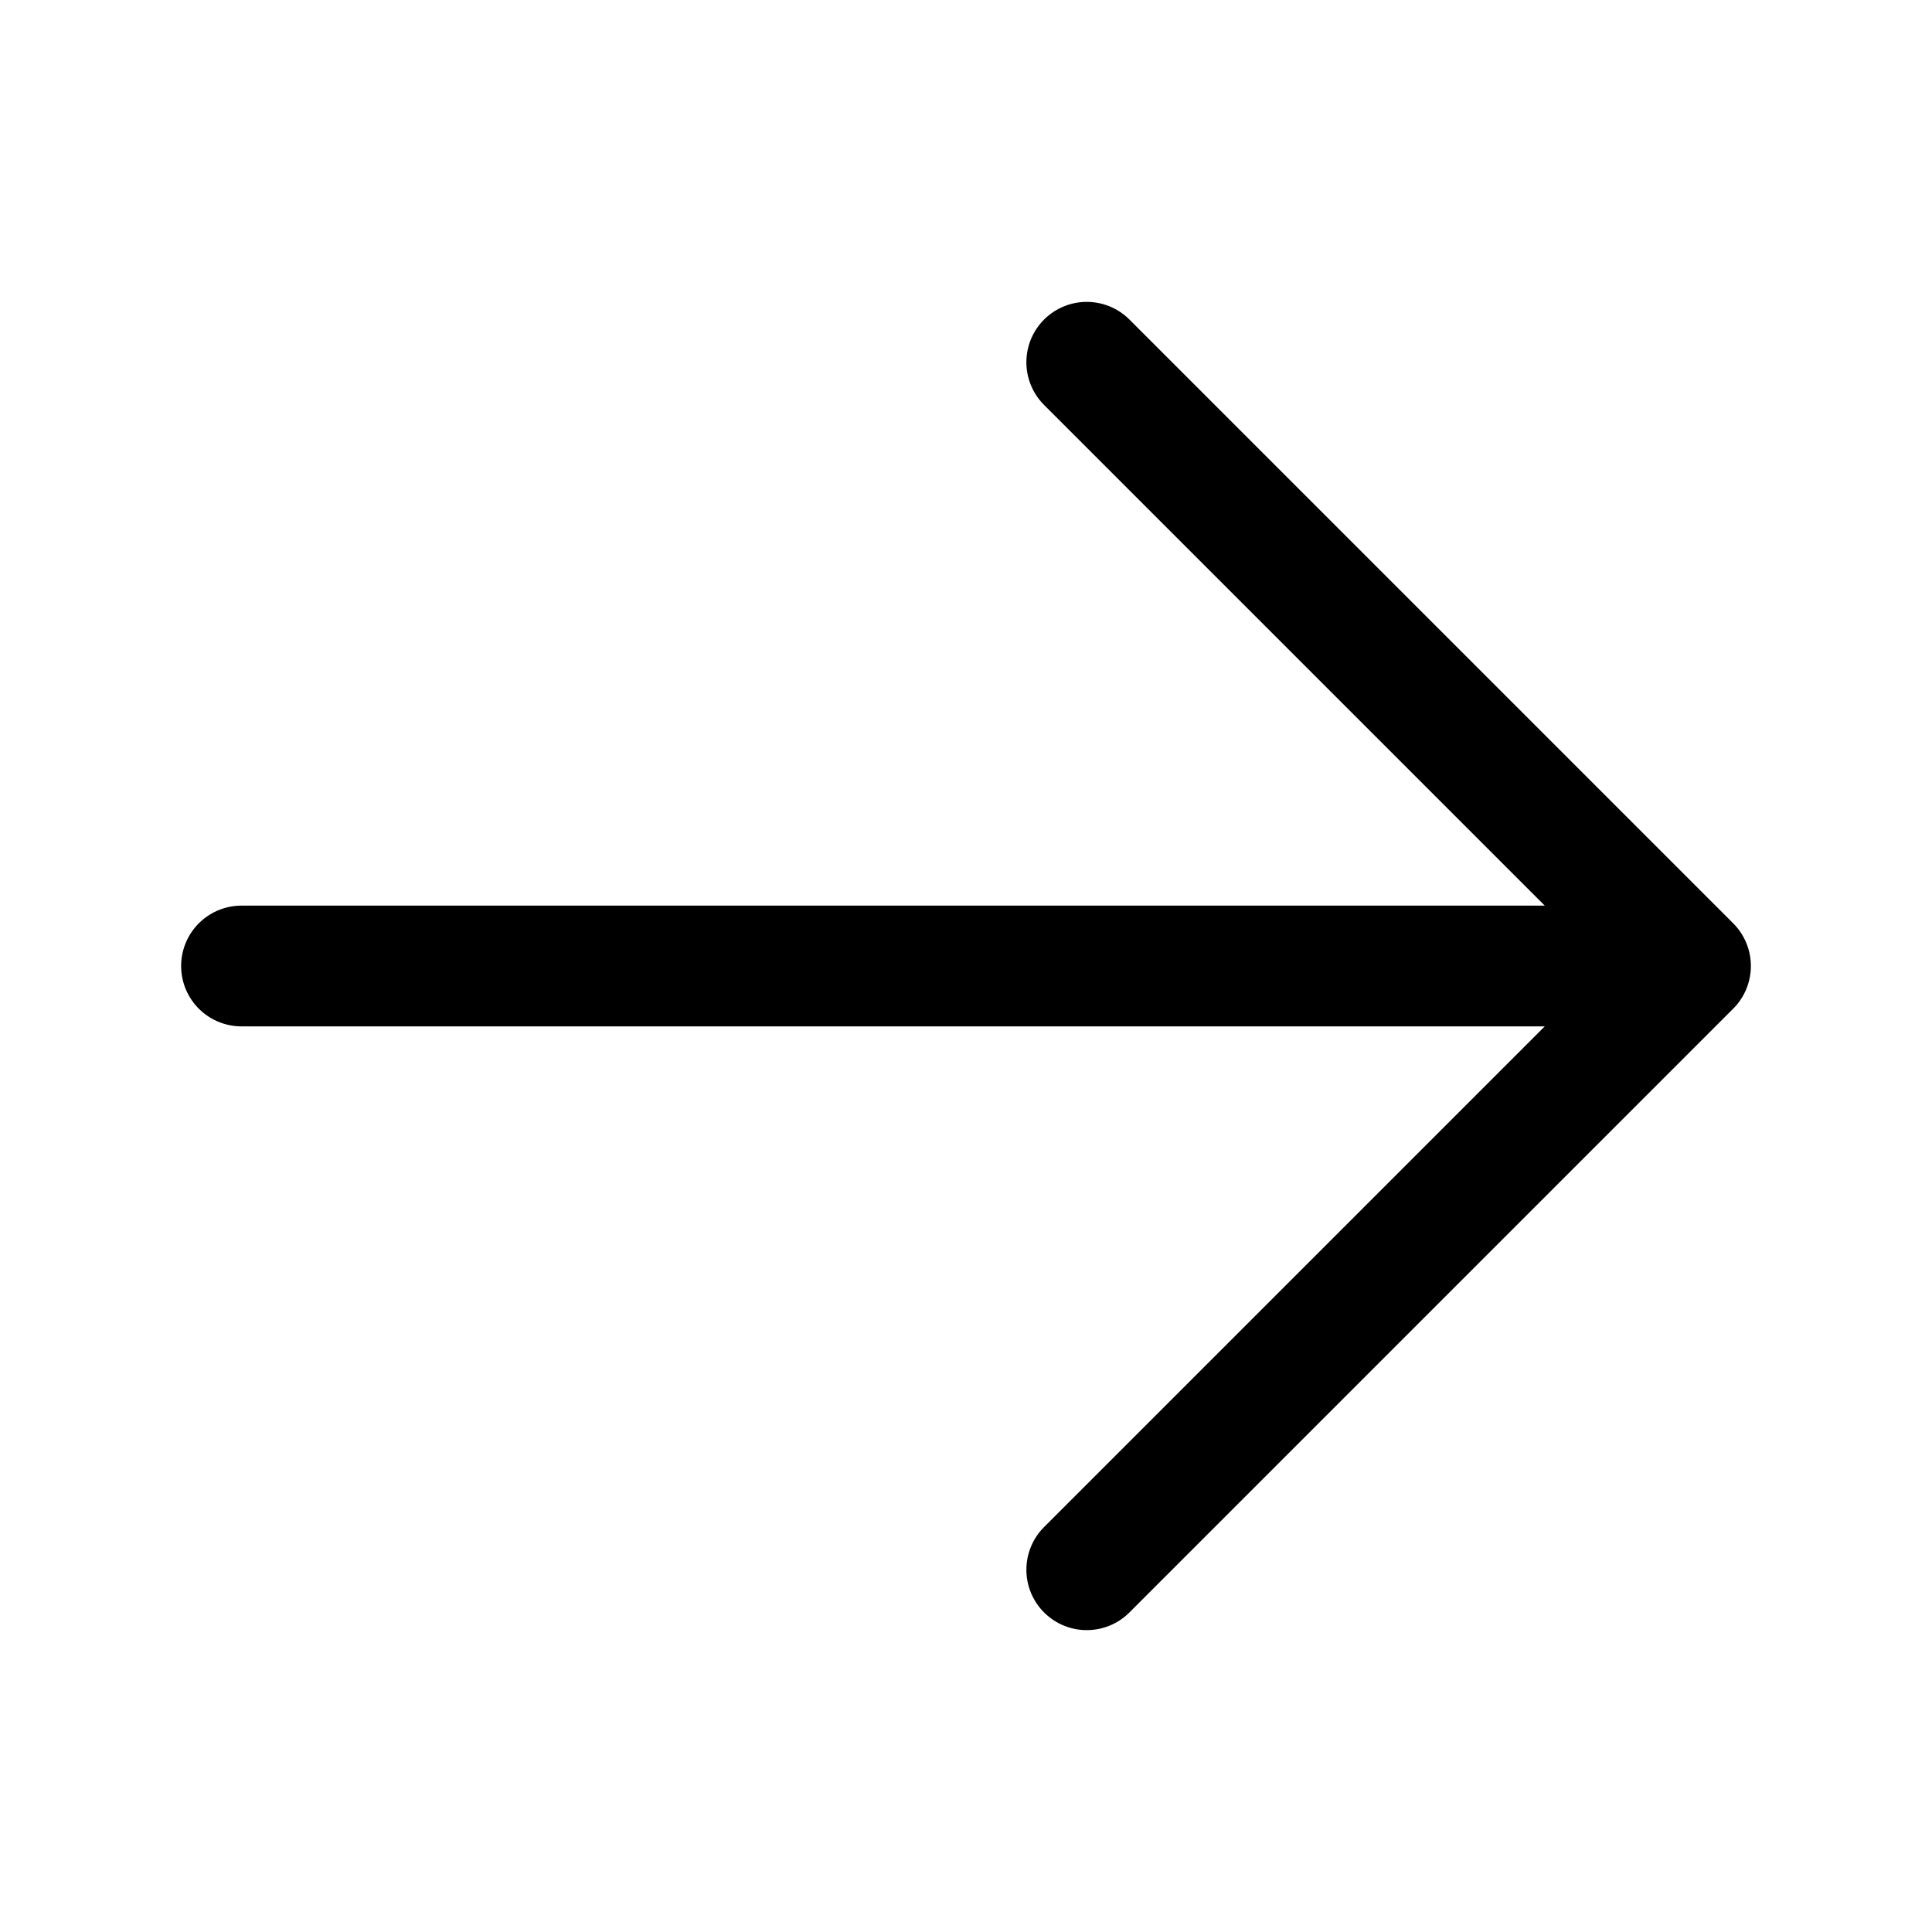
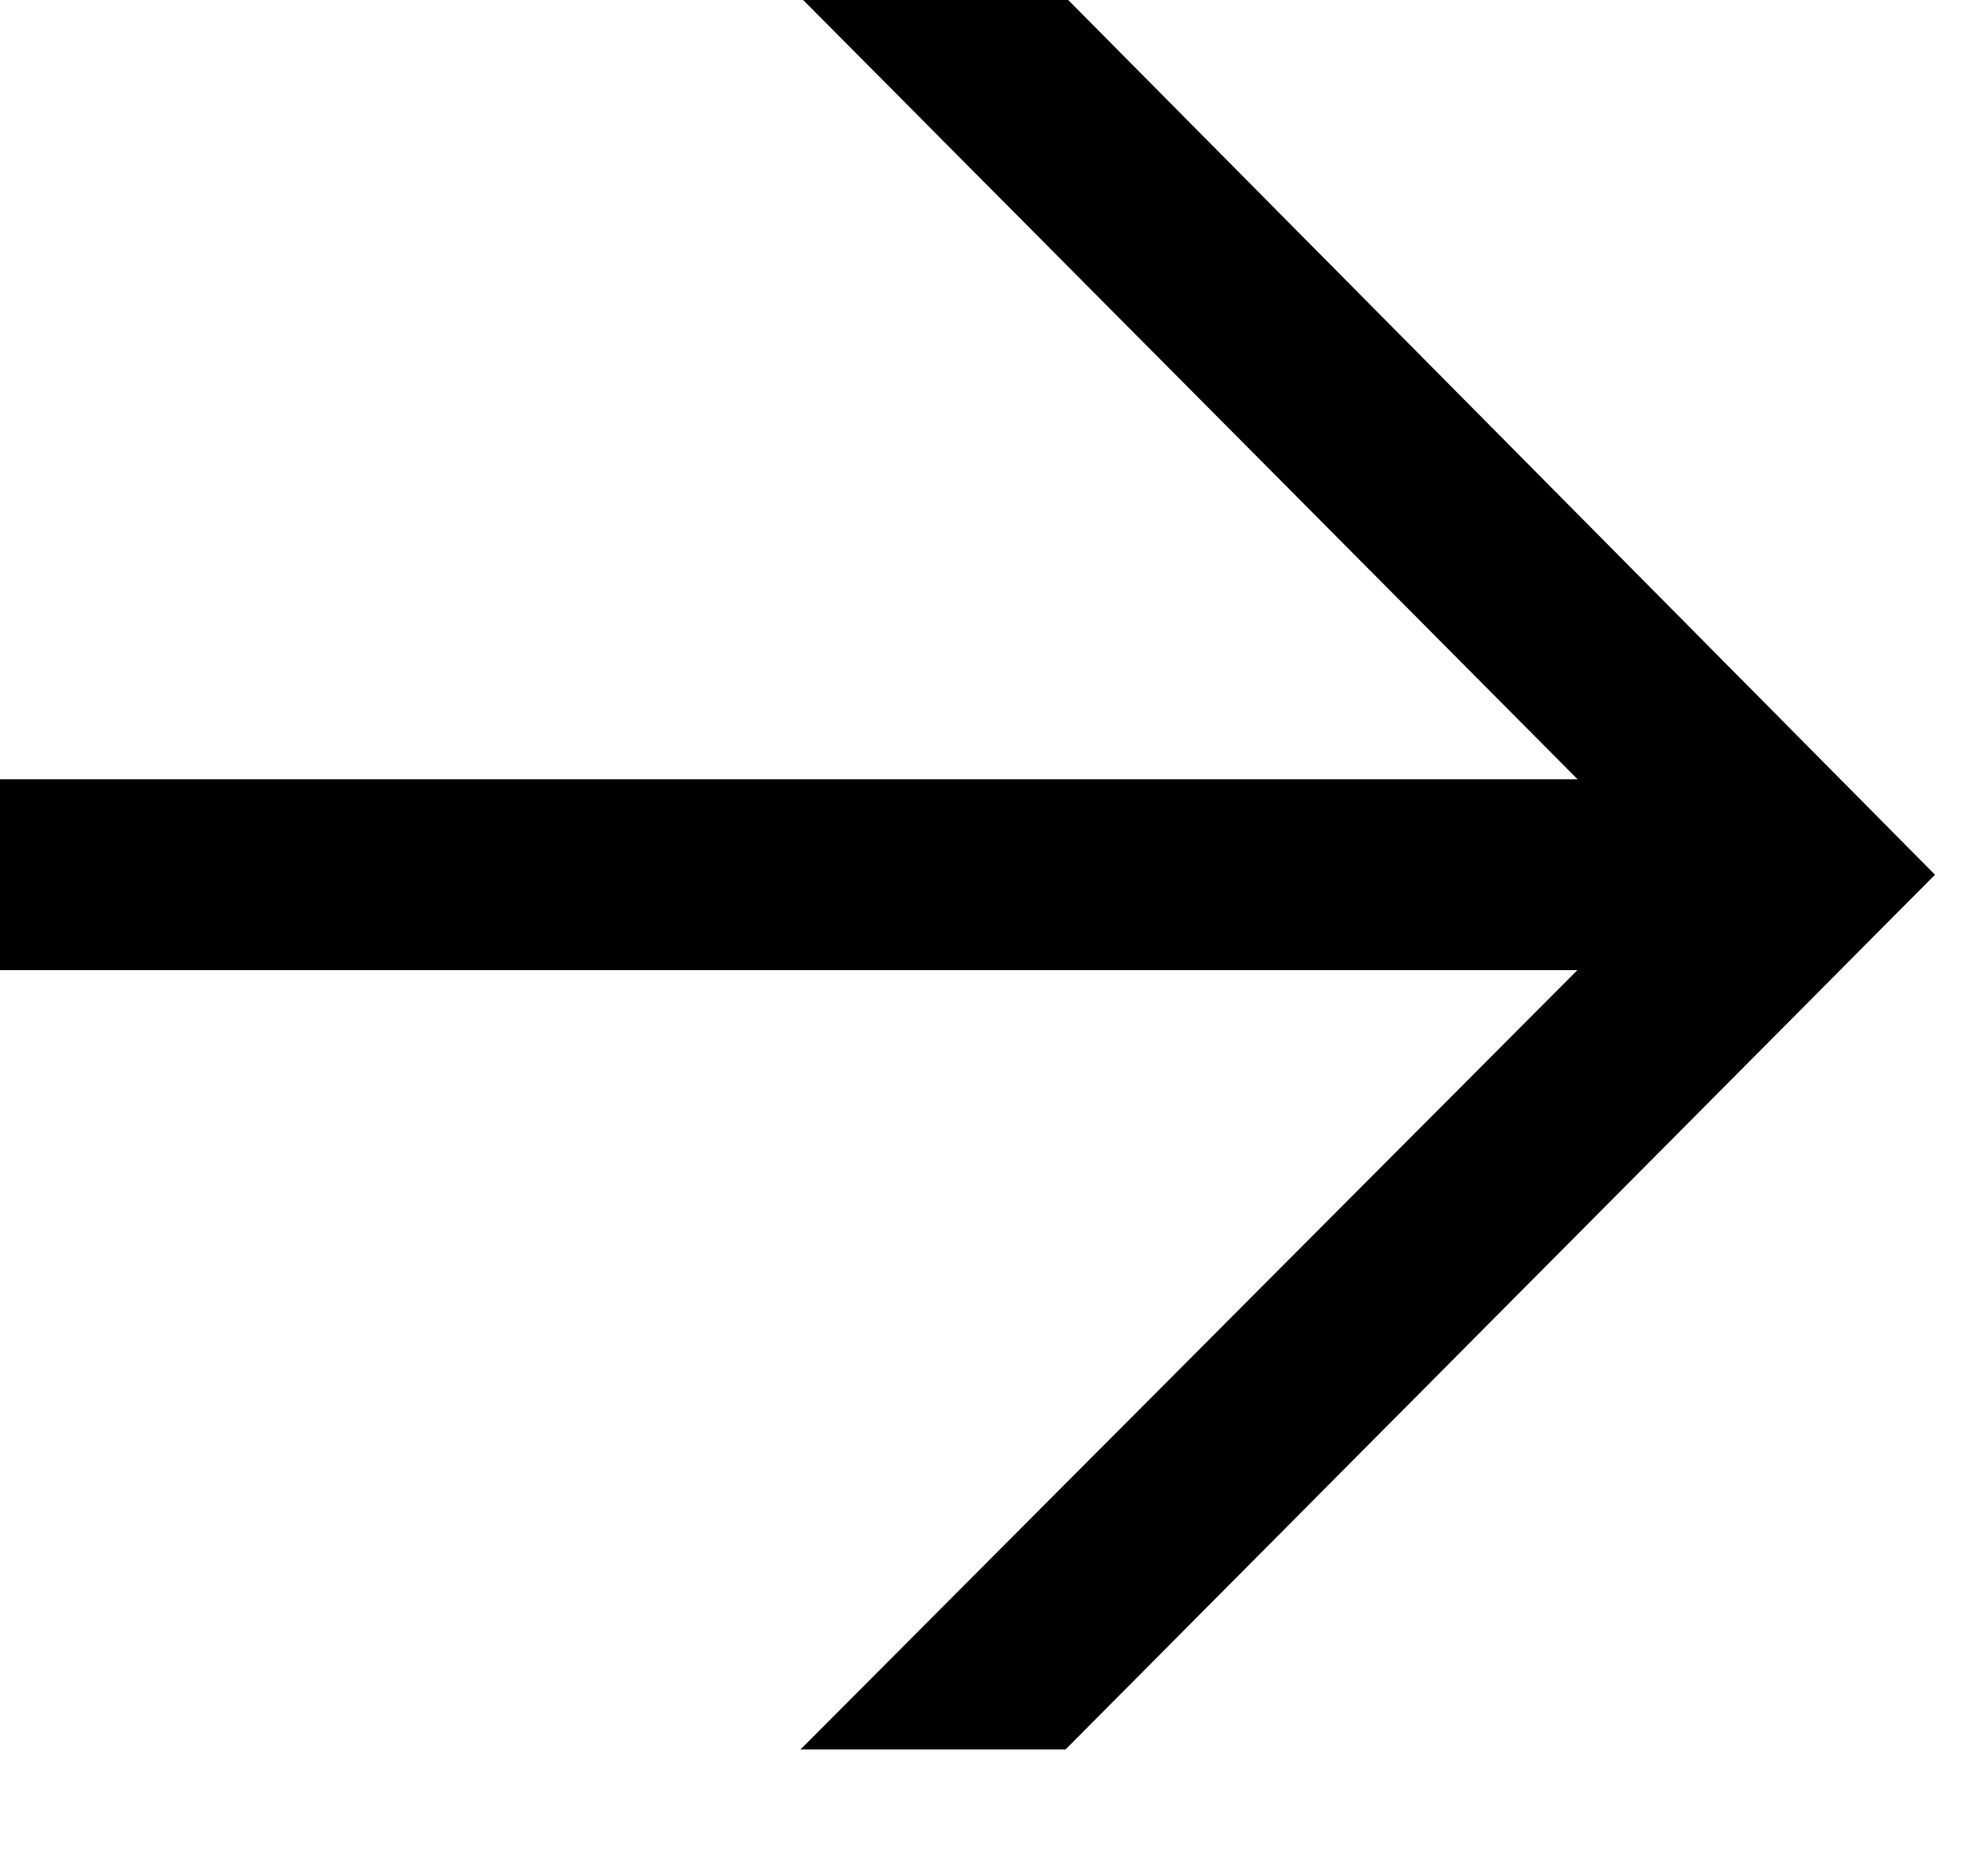
- <svg xmlns="http://www.w3.org/2000/svg" fill="none" stroke="currentColor" stroke-width="1.5" aria-hidden="true" viewBox="0 0 24 24">
-   <path stroke-linecap="round" stroke-linejoin="round" d="M13.5 4.5 21 12m0 0-7.5 7.5M21 12H3" />
+ <svg xmlns="http://www.w3.org/2000/svg" fill="none" aria-hidden="true" viewBox="0 0 15 14">
+   <path fill="currentColor" d="M0 5.88h13.16l-.7.56L6.06 0h2l6.54 6.6-6.56 6.6h-2l6.42-6.44.7.56H0z" />
</svg>
